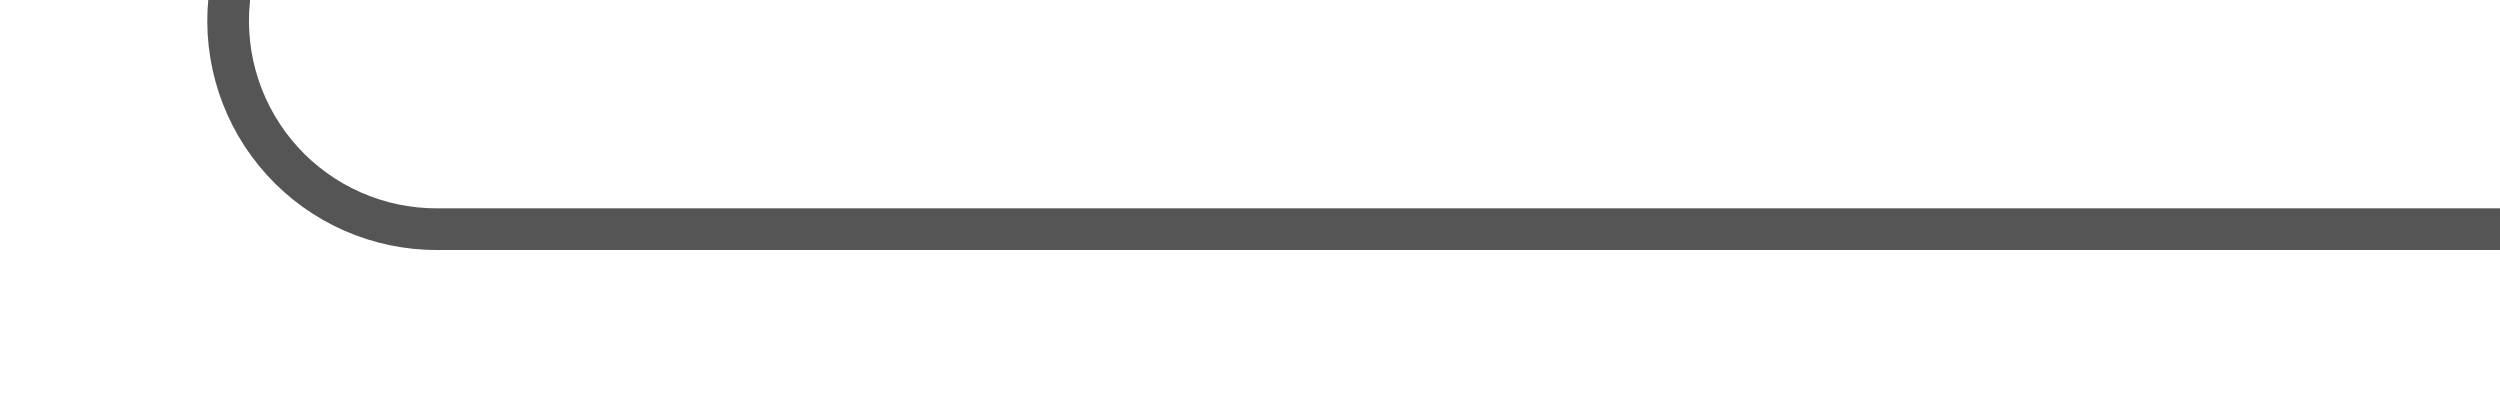
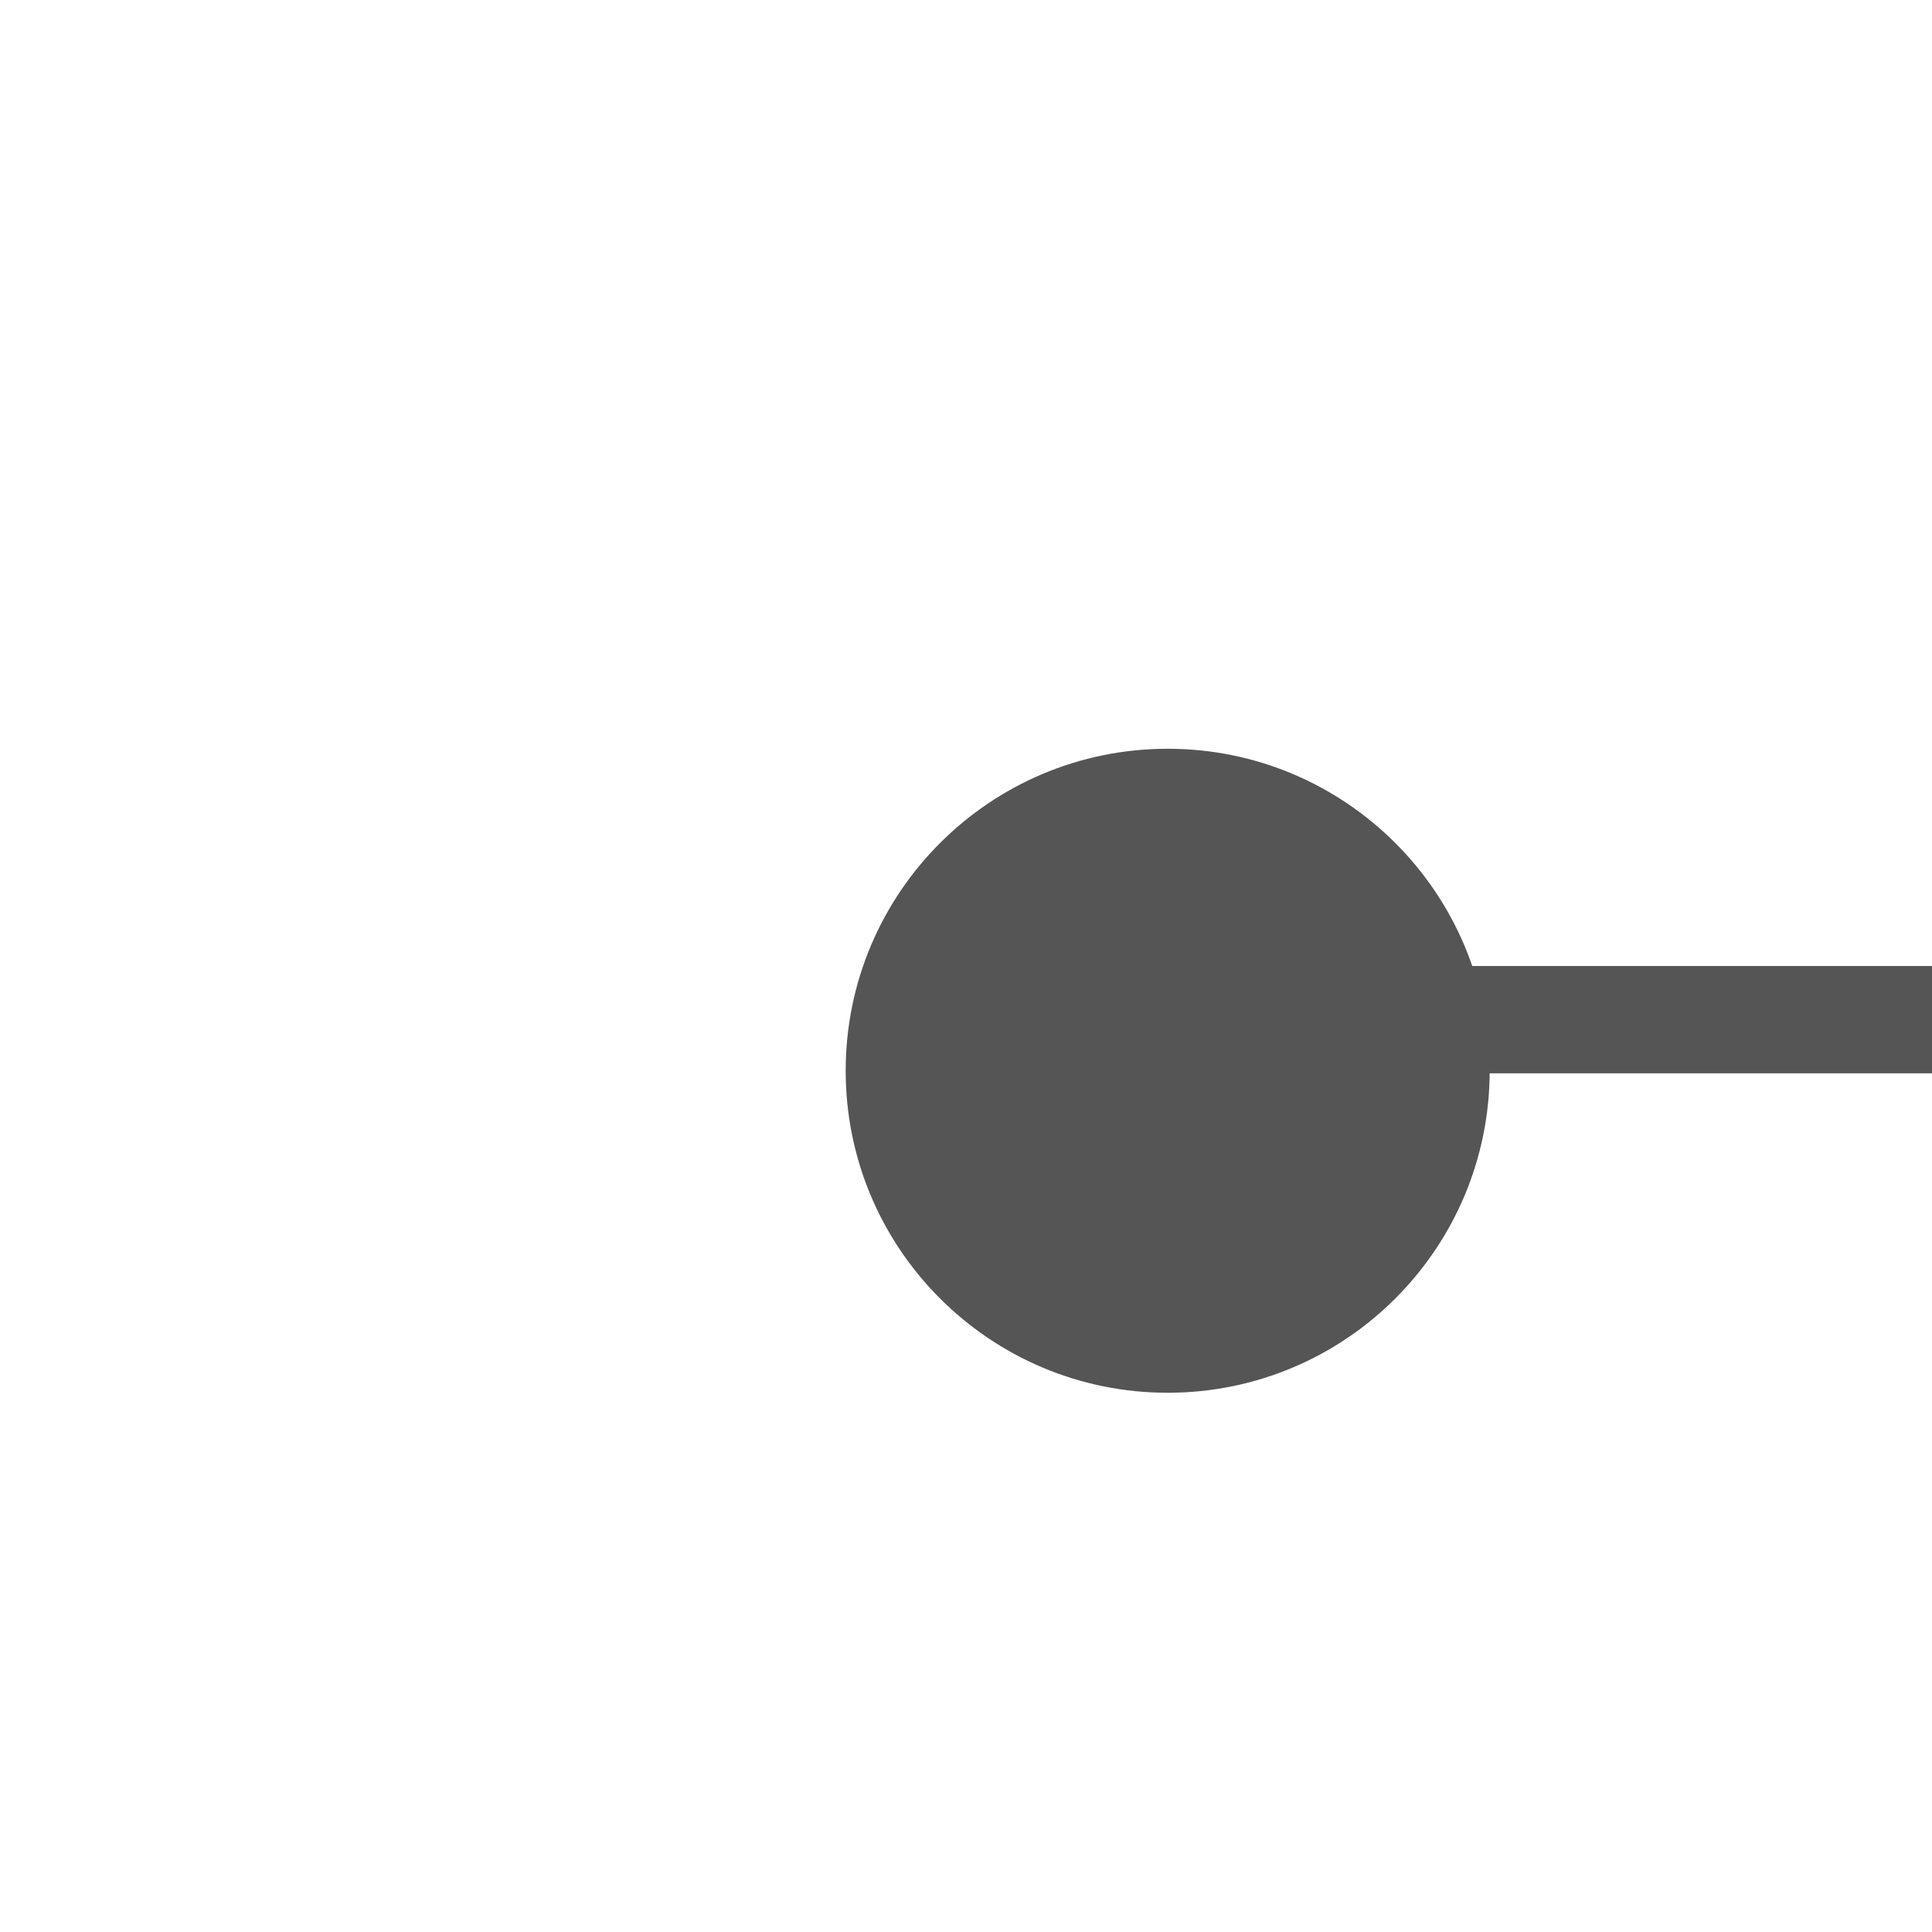
- <svg xmlns="http://www.w3.org/2000/svg" version="1.1" width="60px" height="10px" preserveAspectRatio="xMinYMid meet" viewBox="1425 658  60 8">
-   <path d="M 1380 533.5  L 1425 533.5  A 5 5 0 0 1 1430.5 538.5 L 1430.5 657  A 5 5 0 0 0 1435.5 662.5 L 1485 662.5  " stroke-width="1" stroke="#555555" fill="none" />
-   <path d="M 1382 530.5  A 3 3 0 0 0 1379 533.5 A 3 3 0 0 0 1382 536.5 A 3 3 0 0 0 1385 533.5 A 3 3 0 0 0 1382 530.5 Z " fill-rule="nonzero" fill="#555555" stroke="none" />
+ <svg xmlns="http://www.w3.org/2000/svg" version="1.1" width="18px" height="18px" preserveAspectRatio="xMinYMid meet" viewBox="1348 337  18 16">
+   <path d="M 1357.665 347.518  A 3 3 0 0 1 1360.5 345.5 L 1485 345.5  " stroke-width="1" stroke="#555555" fill="none" />
+   <path d="M 1358.879 342.976  A 3 3 0 0 0 1355.879 345.976 A 3 3 0 0 0 1358.879 348.976 A 3 3 0 0 0 1361.879 345.976 A 3 3 0 0 0 1358.879 342.976 Z " fill-rule="nonzero" fill="#555555" stroke="none" />
</svg>
